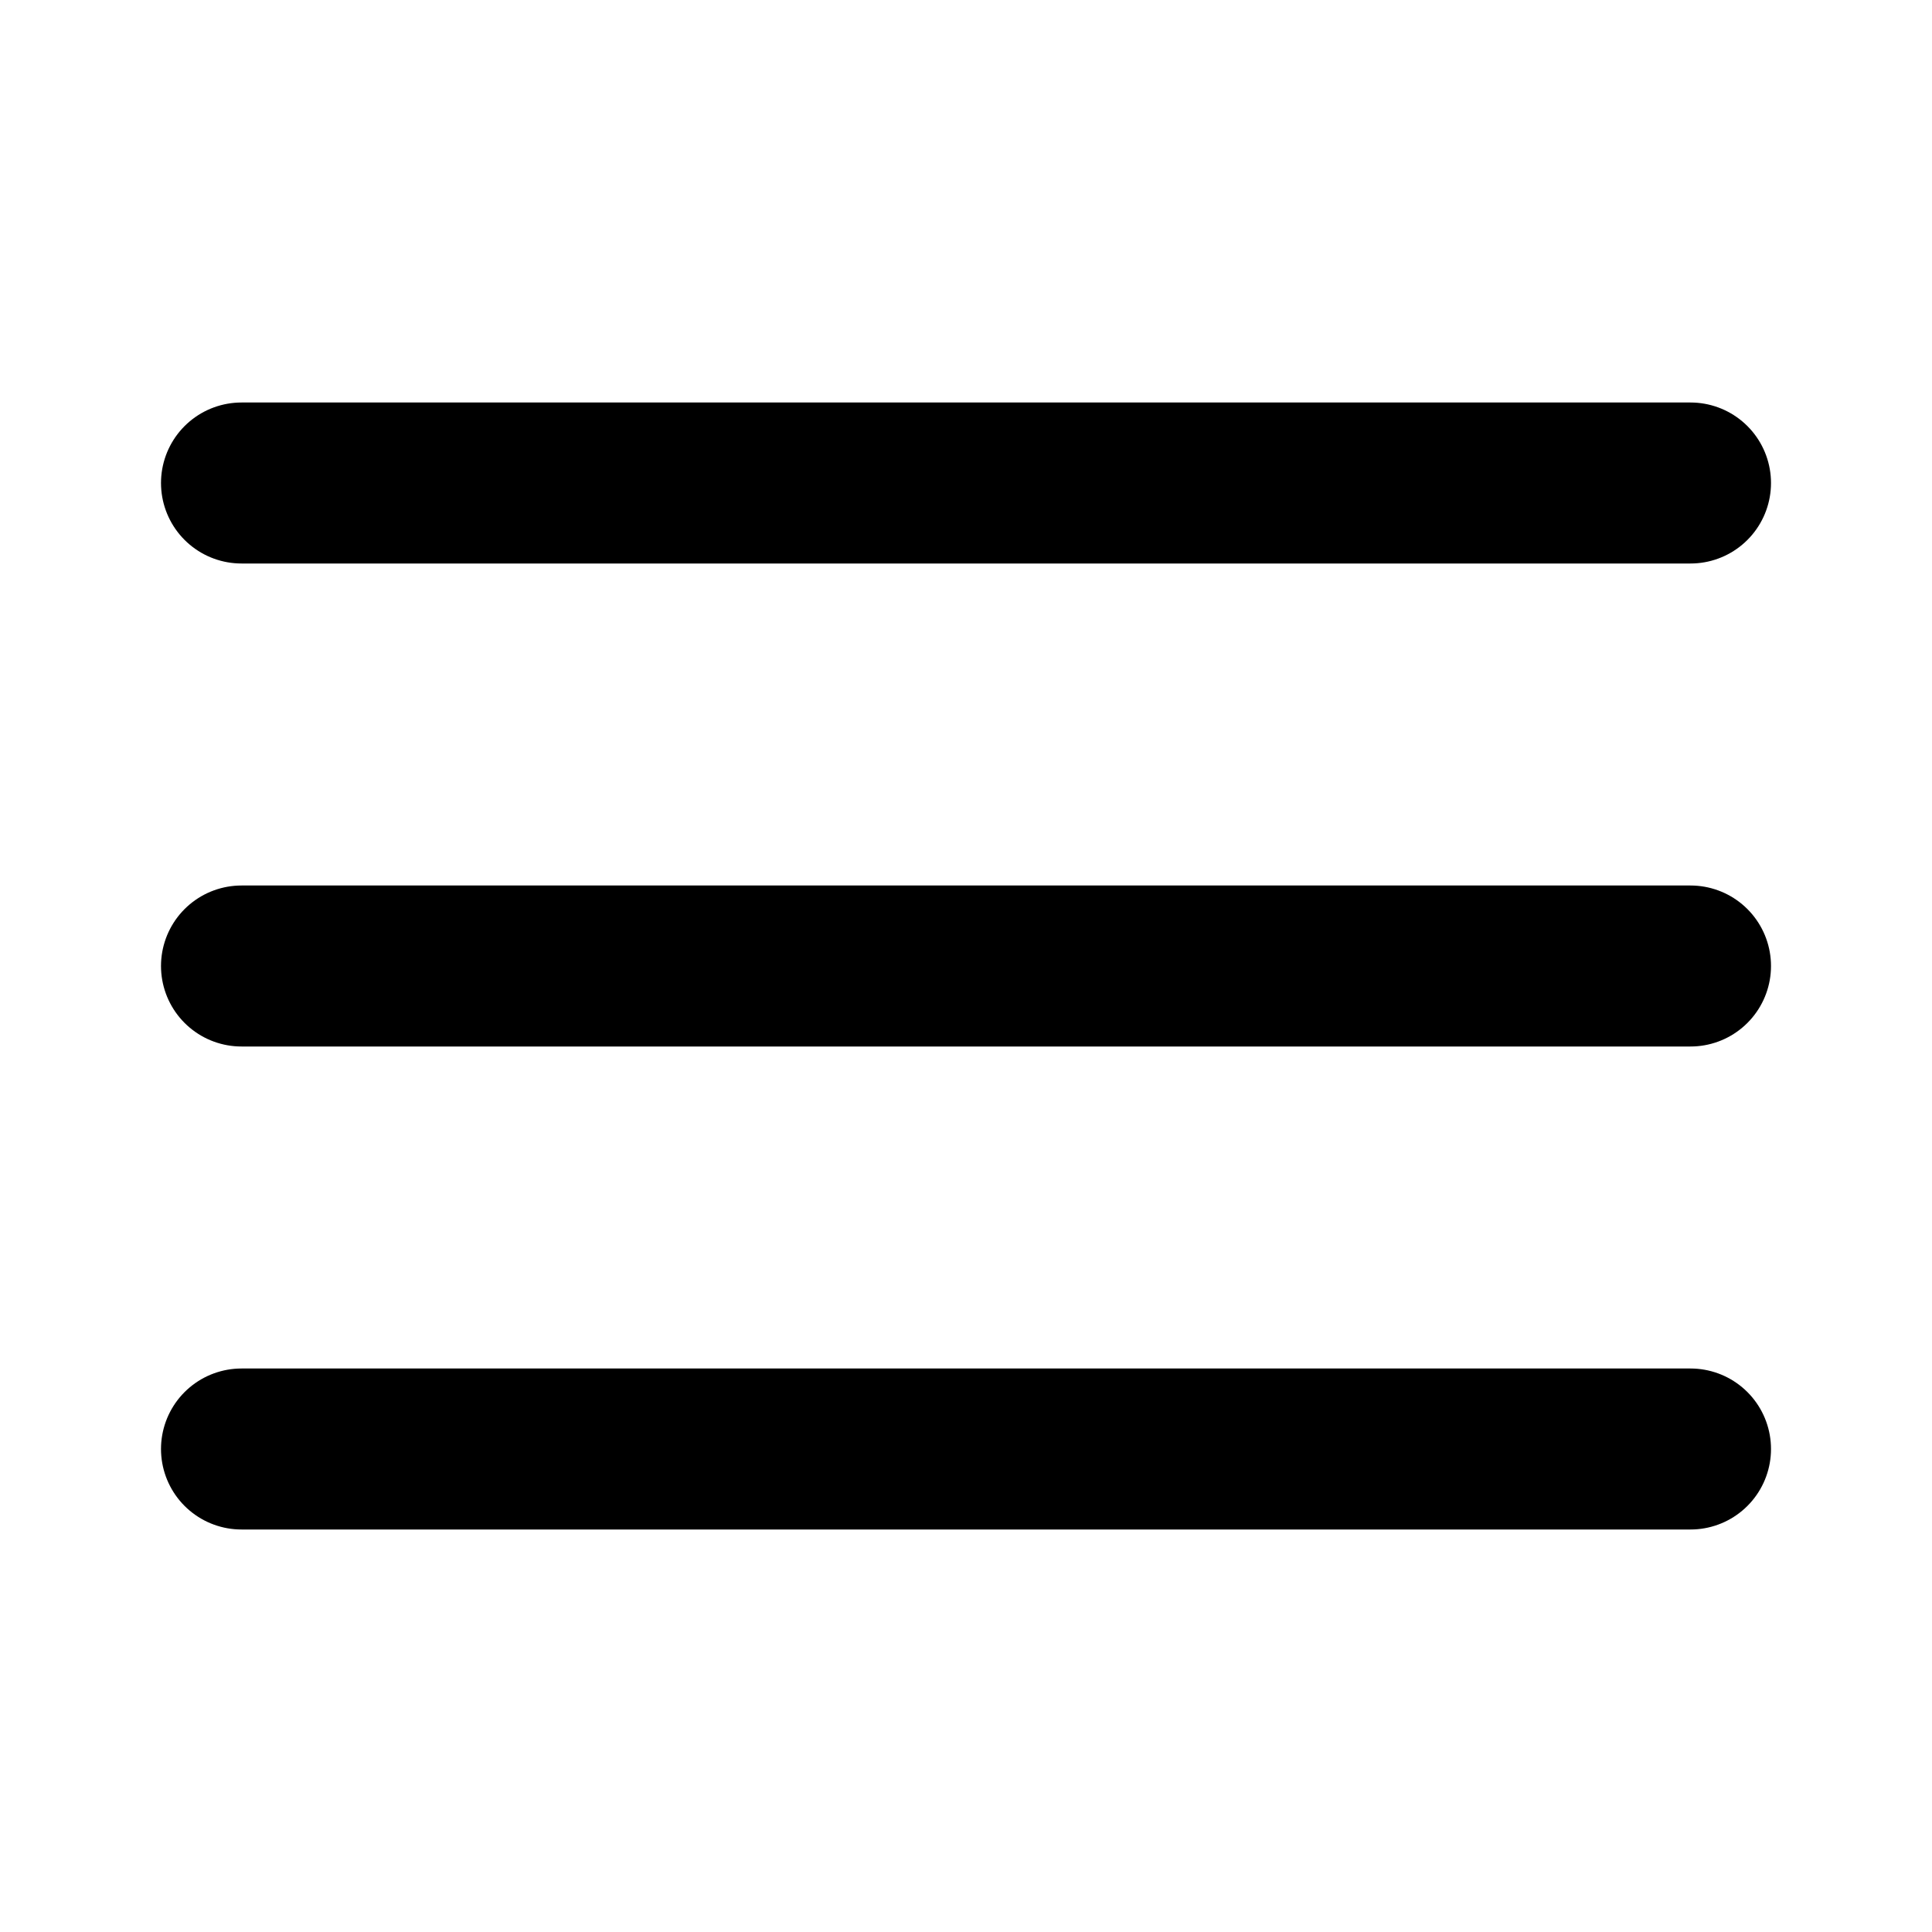
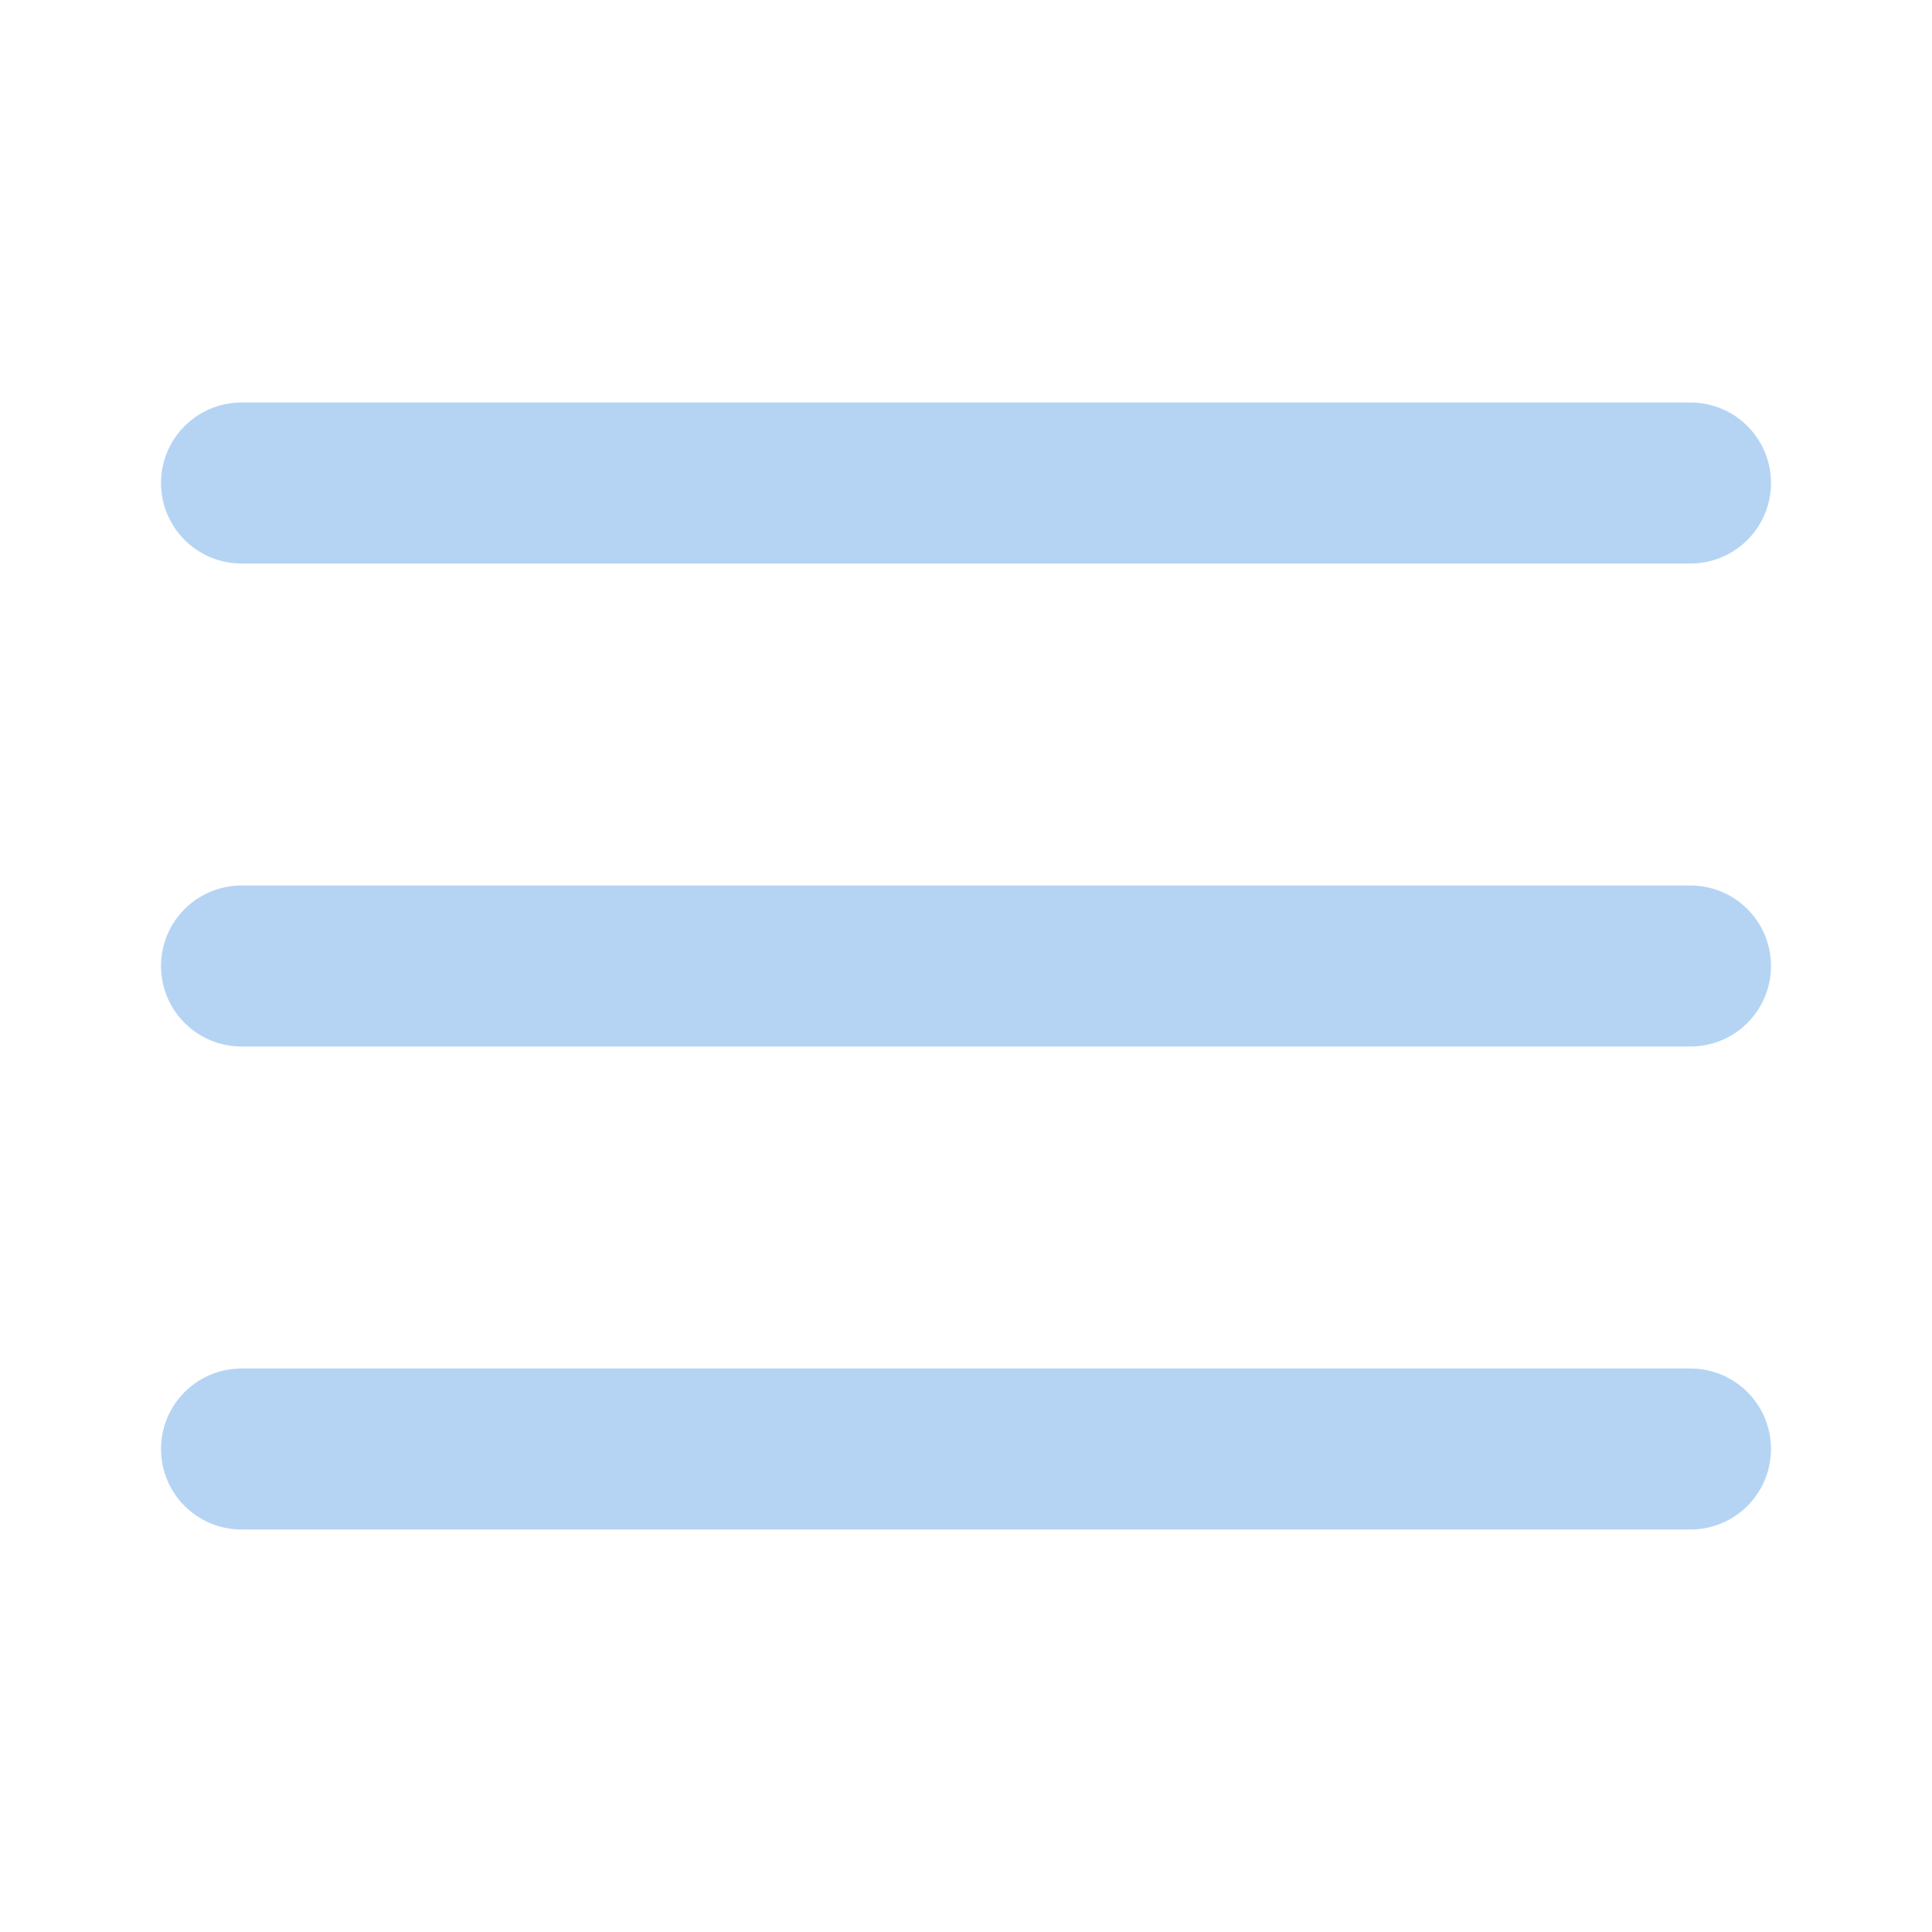
<svg xmlns="http://www.w3.org/2000/svg" width="24" height="24" viewBox="0 0 24 24" fill="none">
-   <path d="M3 12H21M3 6H21M3 18H21" stroke="currentColor" stroke-width="2" stroke-linecap="round" stroke-linejoin="round" />
+   <path d="M3 12H21M3 6H21M3 18H21" stroke="#B5D4F4" stroke-width="2" stroke-linecap="round" stroke-linejoin="round" />
</svg>
